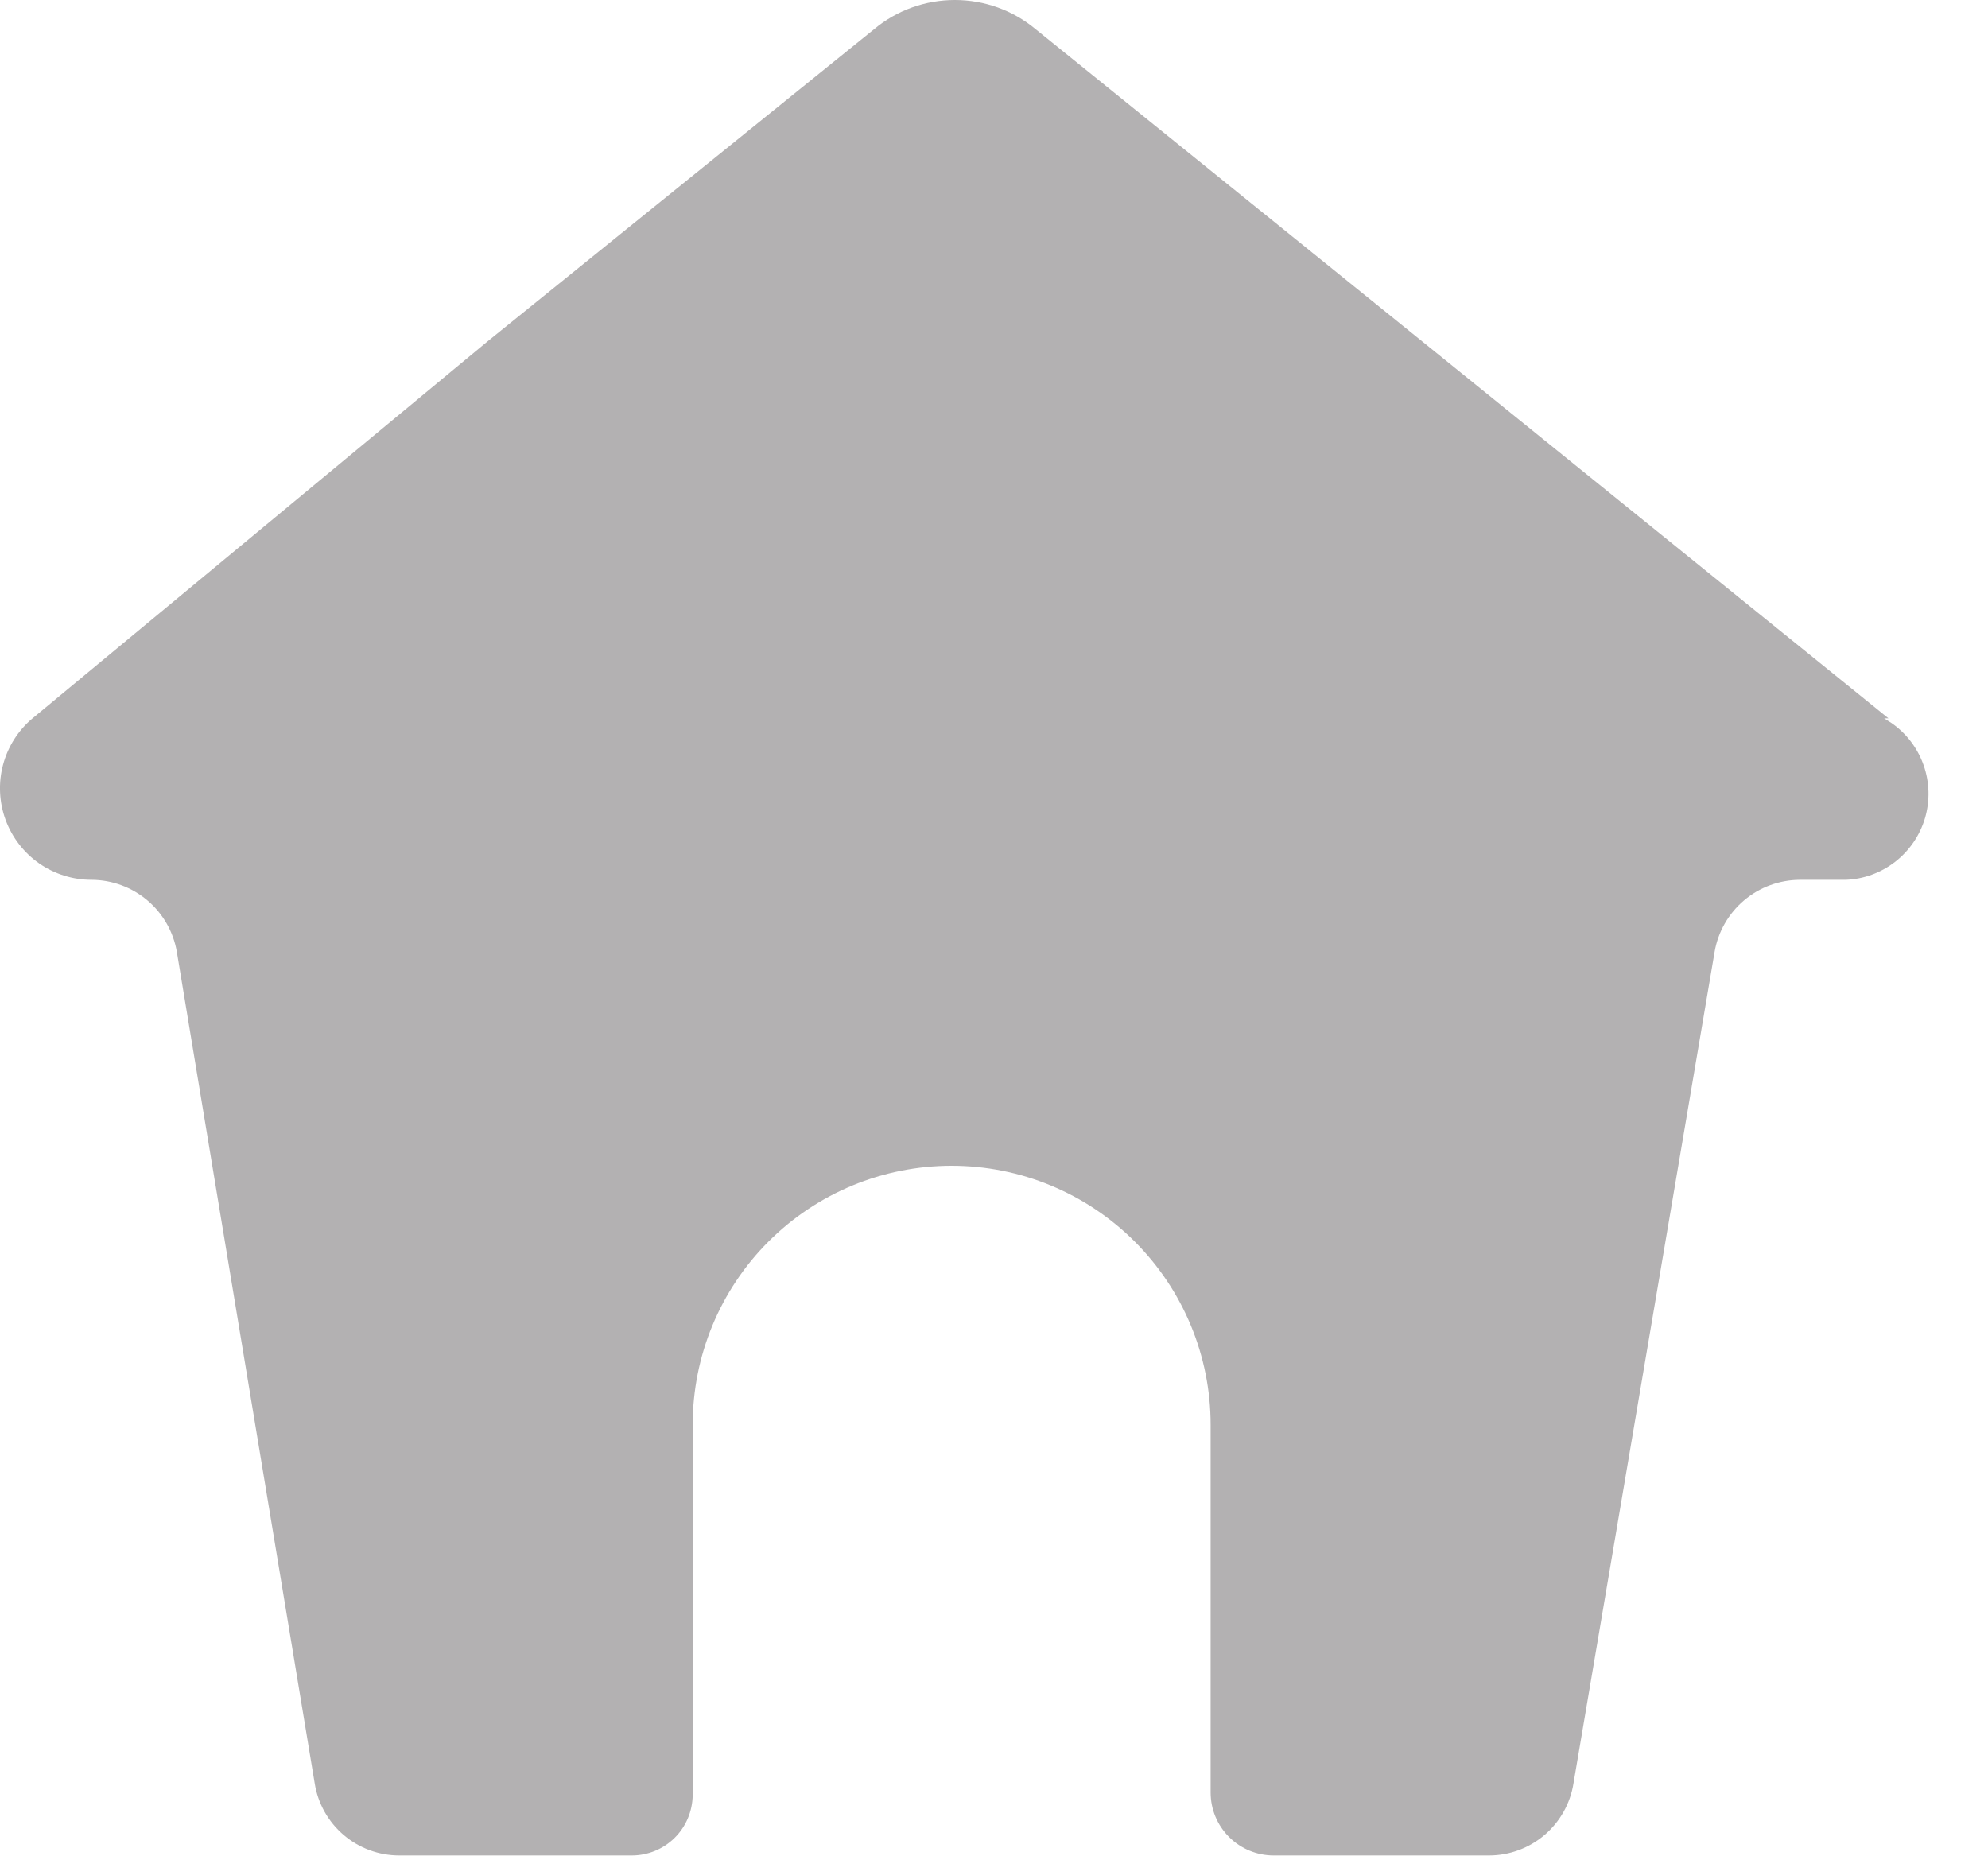
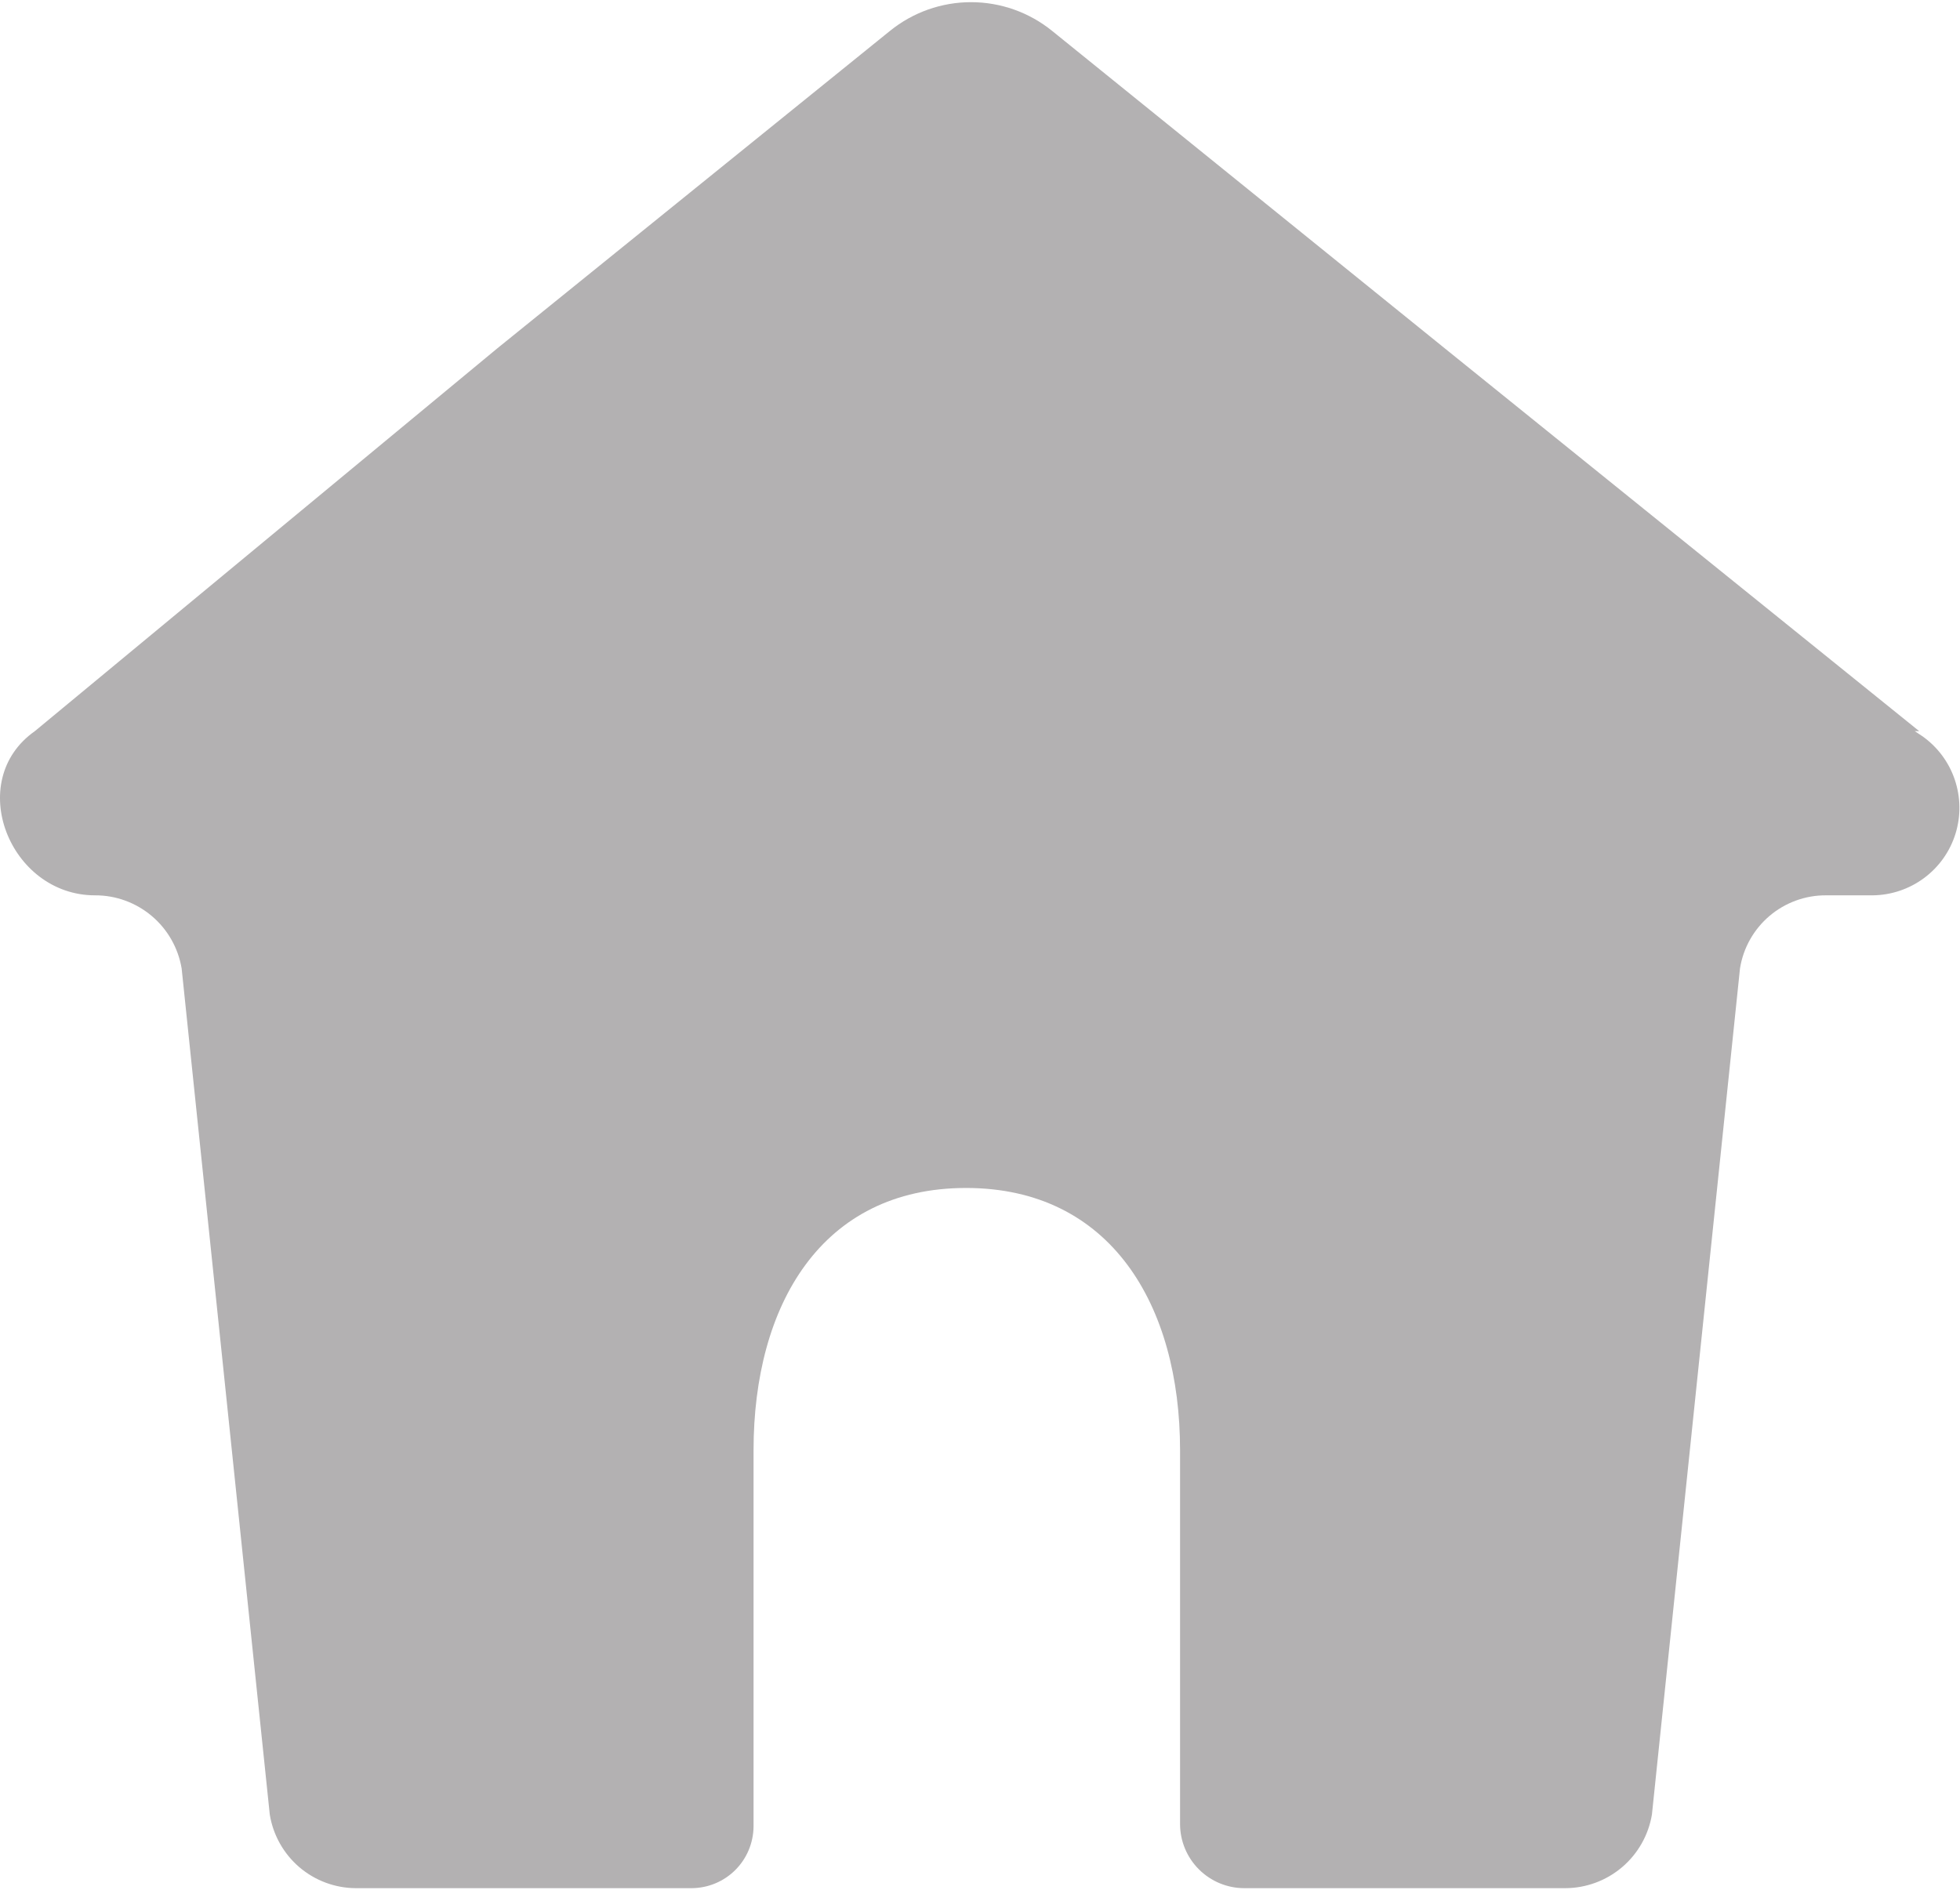
- <svg xmlns="http://www.w3.org/2000/svg" width="30" height="28" viewBox="0 0 30 28" fill="none">
-   <path d="M28.547 10.913L28.433 10.84H28.498L21.462 5.152L15.628 0.44C15.286 0.155 14.855 0 14.41 0C13.964 0 13.533 0.155 13.191 0.44L7.357 5.152L0.491 10.84C0.274 11.022 0.119 11.267 0.046 11.541C-0.027 11.816 -0.013 12.105 0.084 12.371C0.182 12.638 0.359 12.867 0.592 13.03C0.825 13.191 1.101 13.278 1.385 13.277C1.693 13.279 1.99 13.389 2.225 13.588C2.46 13.787 2.617 14.062 2.669 14.366L4.749 26.911C4.797 27.215 4.952 27.491 5.186 27.691C5.42 27.89 5.717 28 6.024 28H9.534C9.777 28 10.009 27.904 10.181 27.734C10.353 27.564 10.45 27.332 10.453 27.09V21.5C10.453 20.463 10.864 19.469 11.597 18.736C12.33 18.003 13.324 17.592 14.361 17.592C15.397 17.592 16.391 18.003 17.124 18.736C17.857 19.469 18.269 20.463 18.269 21.5V27.049C18.269 27.302 18.369 27.543 18.547 27.721C18.726 27.9 18.968 28 19.22 28H22.47C22.777 28 23.074 27.89 23.308 27.691C23.542 27.491 23.697 27.215 23.745 26.911L25.874 14.366C25.926 14.062 26.083 13.787 26.318 13.588C26.552 13.389 26.85 13.279 27.158 13.277H27.849C28.121 13.268 28.383 13.172 28.599 13.005C28.814 12.838 28.971 12.608 29.049 12.347C29.126 12.085 29.119 11.806 29.029 11.549C28.939 11.292 28.771 11.069 28.547 10.913V10.913Z" fill="#B3B1B2" />
+ <svg xmlns="http://www.w3.org/2000/svg" width="28" height="27" viewBox="0 0 28 27" fill="none">
+   <path d="M27.46 10.517L27.353 10.446H27.417L20.641 4.978L15.031 0.442C14.703 0.176 14.294 0.031 13.872 0.031C13.45 0.031 13.041 0.176 12.713 0.442L7.103 4.978L0.498 10.446C-0.512 11.157 0.135 12.792 1.358 12.792C1.655 12.791 1.942 12.896 2.169 13.088C2.395 13.279 2.546 13.545 2.595 13.837L3.854 25.925C3.901 26.217 4.051 26.484 4.276 26.677C4.501 26.869 4.787 26.976 5.084 26.977H9.883C10.117 26.975 10.34 26.882 10.505 26.717C10.67 26.552 10.763 26.329 10.765 26.095V20.72C10.765 18.651 11.732 16.973 13.801 16.973C15.87 16.973 16.858 18.651 16.858 20.72V26.06C16.858 26.303 16.955 26.536 17.127 26.708C17.299 26.88 17.532 26.977 17.776 26.977H22.362C22.659 26.976 22.946 26.87 23.173 26.677C23.399 26.485 23.55 26.218 23.599 25.925L24.857 13.837C24.903 13.545 25.053 13.278 25.279 13.086C25.504 12.895 25.791 12.79 26.087 12.792H26.749C27.014 12.79 27.272 12.704 27.485 12.546C27.698 12.389 27.856 12.167 27.935 11.914C28.014 11.661 28.01 11.389 27.925 11.138C27.84 10.887 27.677 10.669 27.46 10.517V10.517Z" fill="#B3B1B2" />
</svg>
